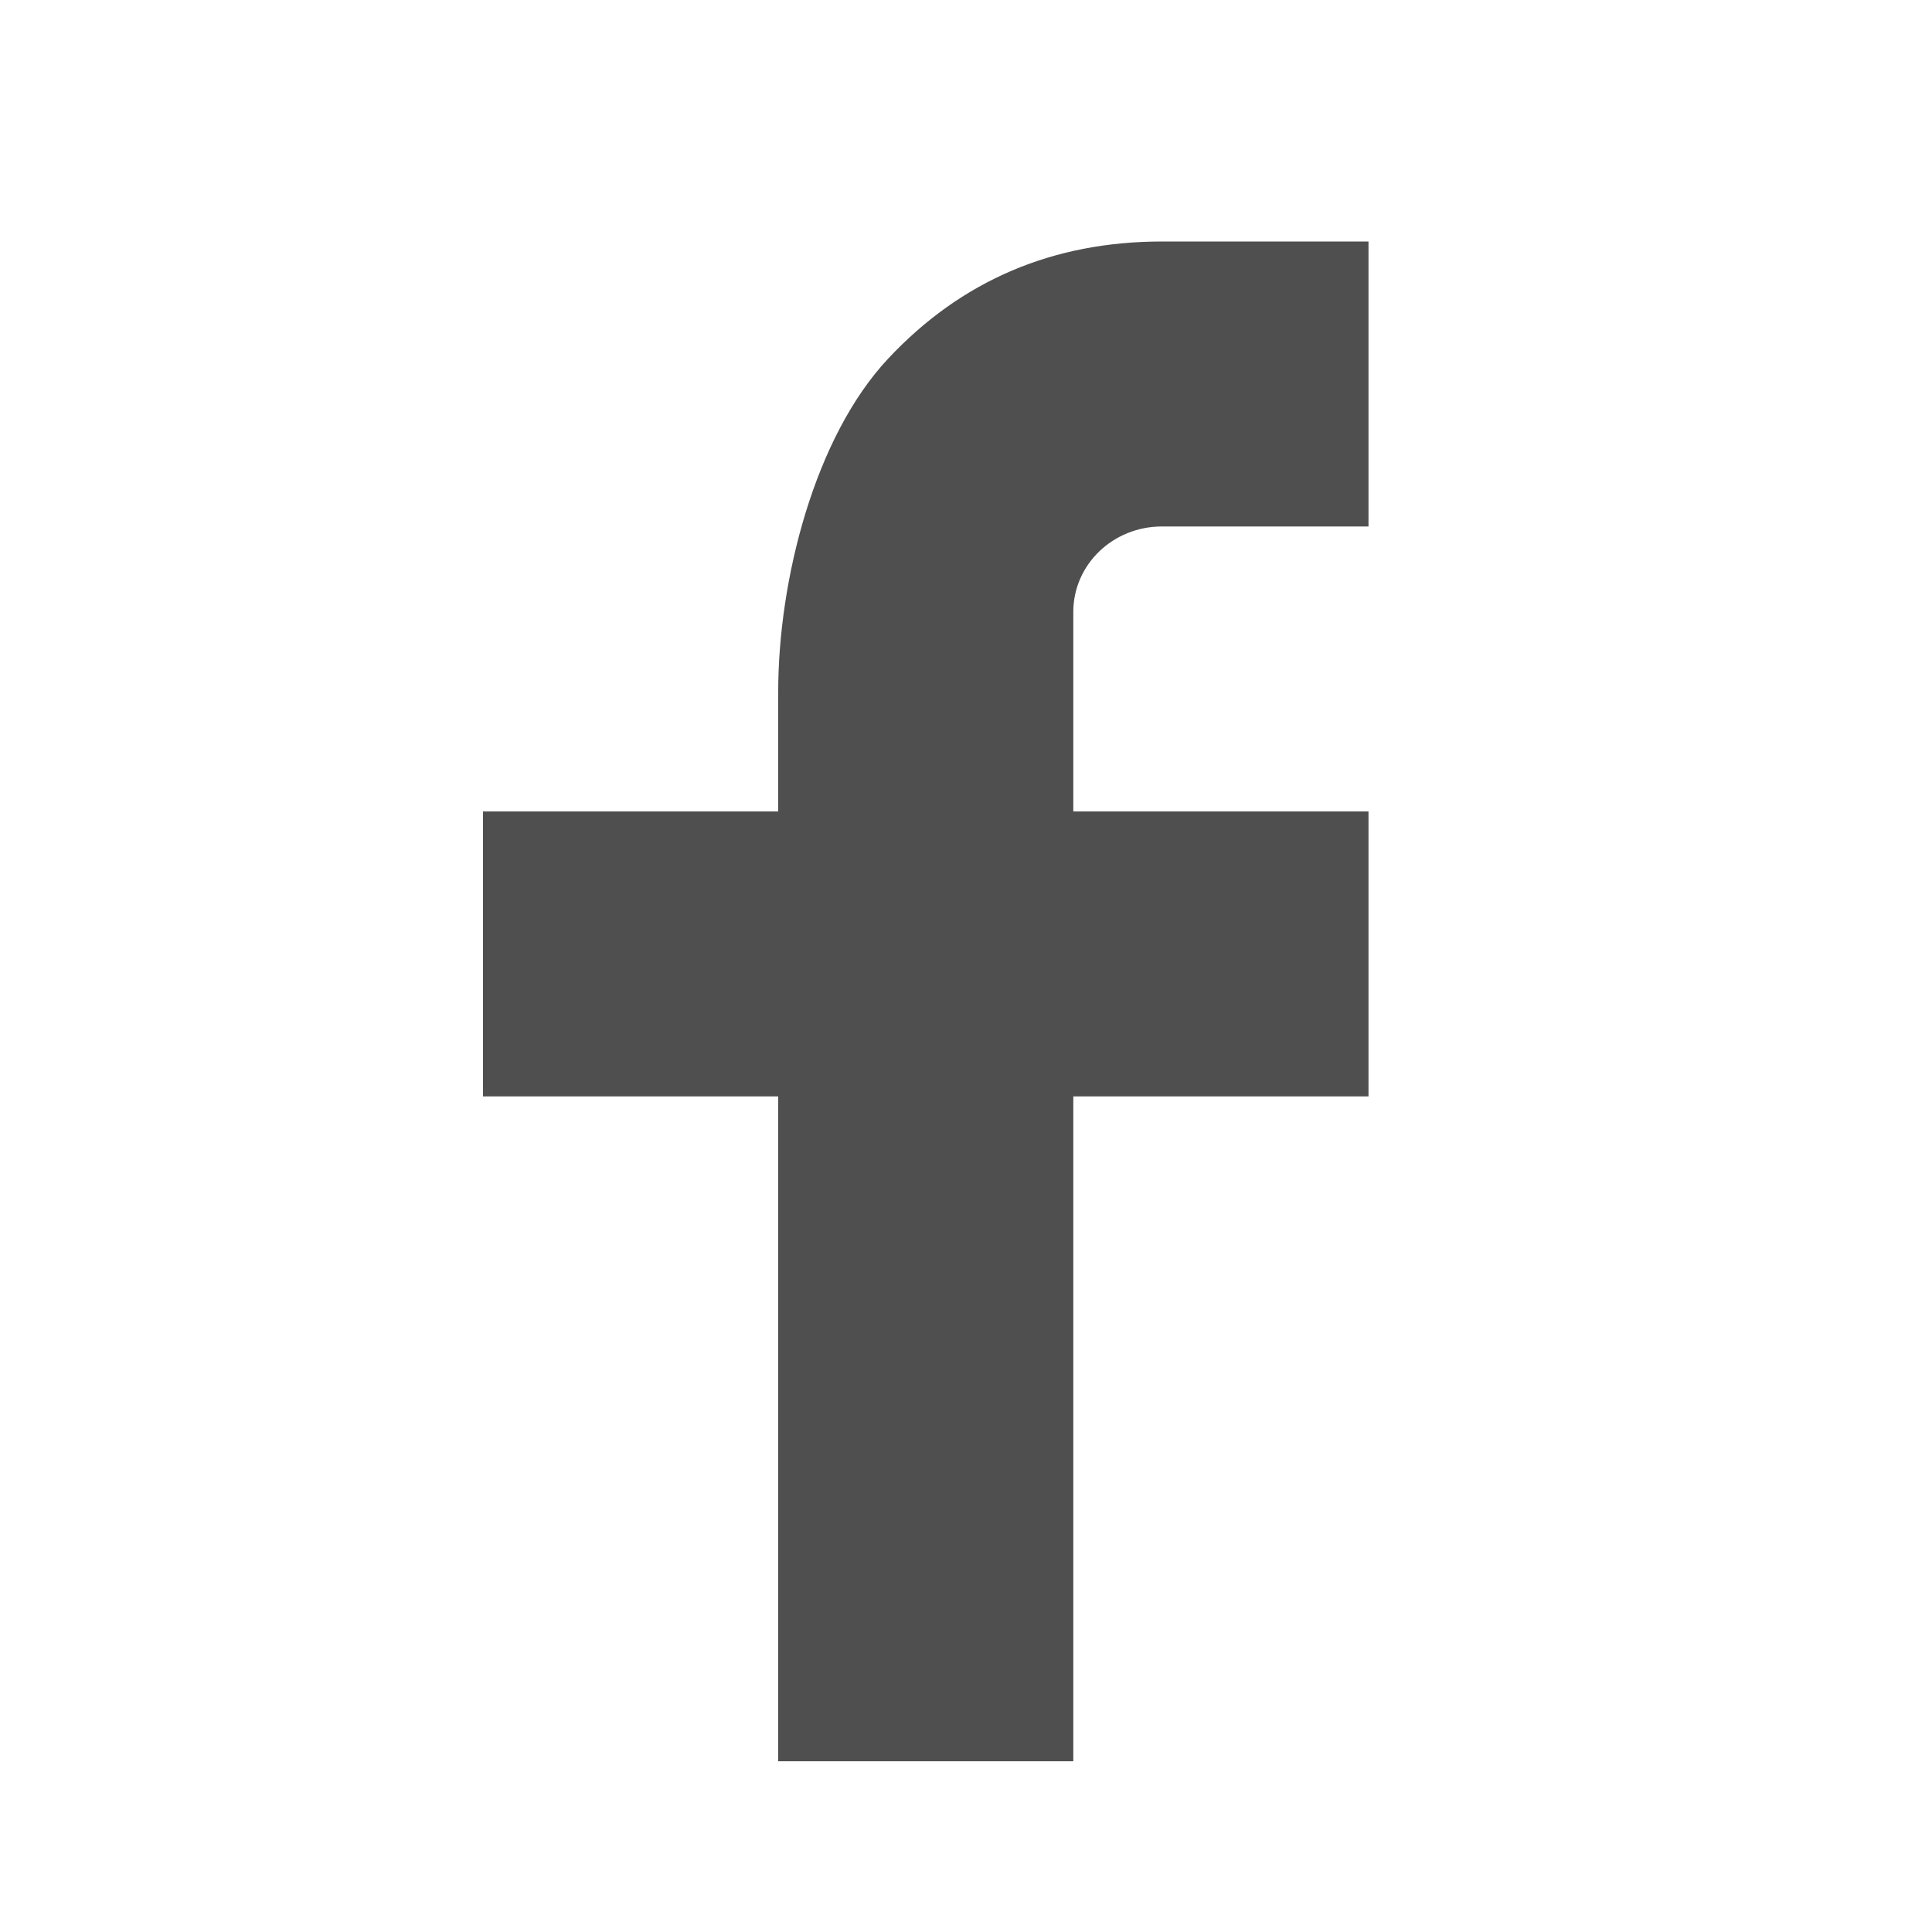
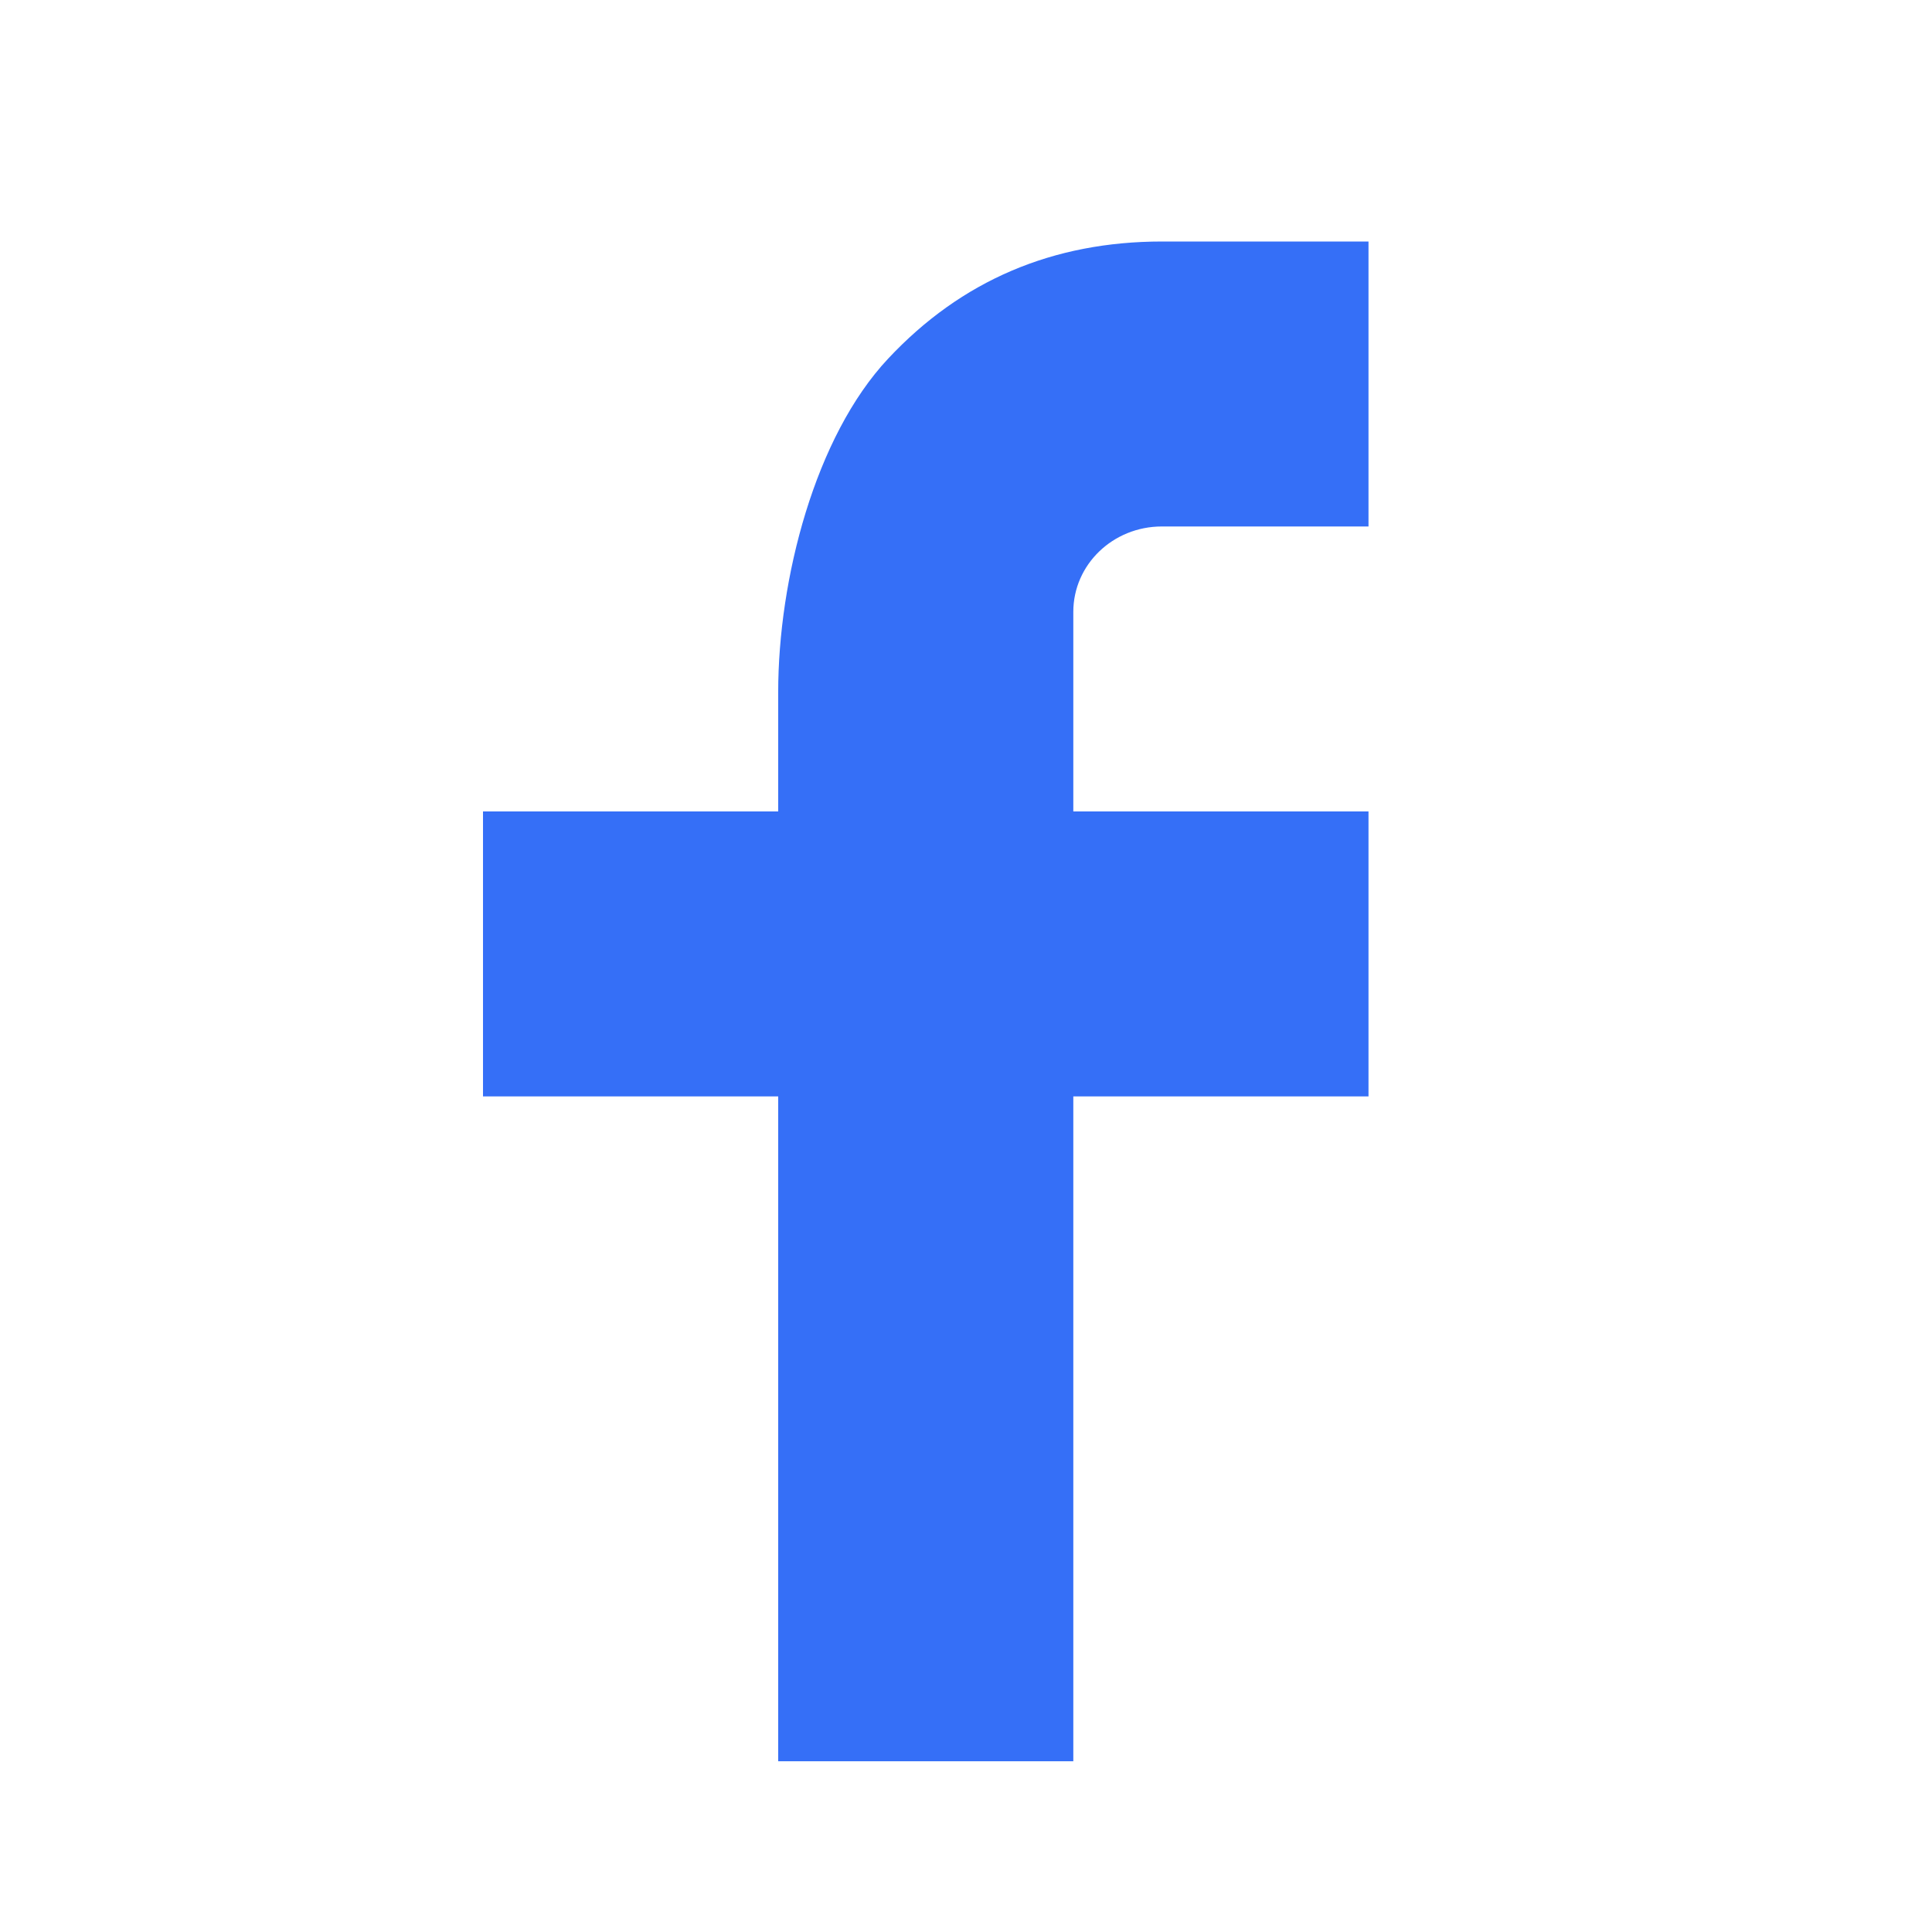
<svg xmlns="http://www.w3.org/2000/svg" width="24" height="24" viewBox="0 0 24 24" fill="none">
  <g id="Frame">
-     <path id="facebook" d="M13.333 10.08H17V13.62H13.333V21.879H9.667V13.62H6V10.08H9.667V8.599C9.667 7.196 10.124 5.424 11.033 4.455C11.942 3.484 13.078 3 14.438 3H17V6.54H14.433C13.825 6.54 13.333 7.014 13.333 7.601V10.08Z" fill="#4F4F4F" />
+     <path id="facebook" d="M13.333 10.08H17V13.62H13.333V21.879H9.667V13.62H6V10.08H9.667V8.599C9.667 7.196 10.124 5.424 11.033 4.455C11.942 3.484 13.078 3 14.438 3H17V6.54H14.433C13.825 6.54 13.333 7.014 13.333 7.601V10.08Z" fill="rgba(32, 96, 246, 0.9)" />
  </g>
</svg>
